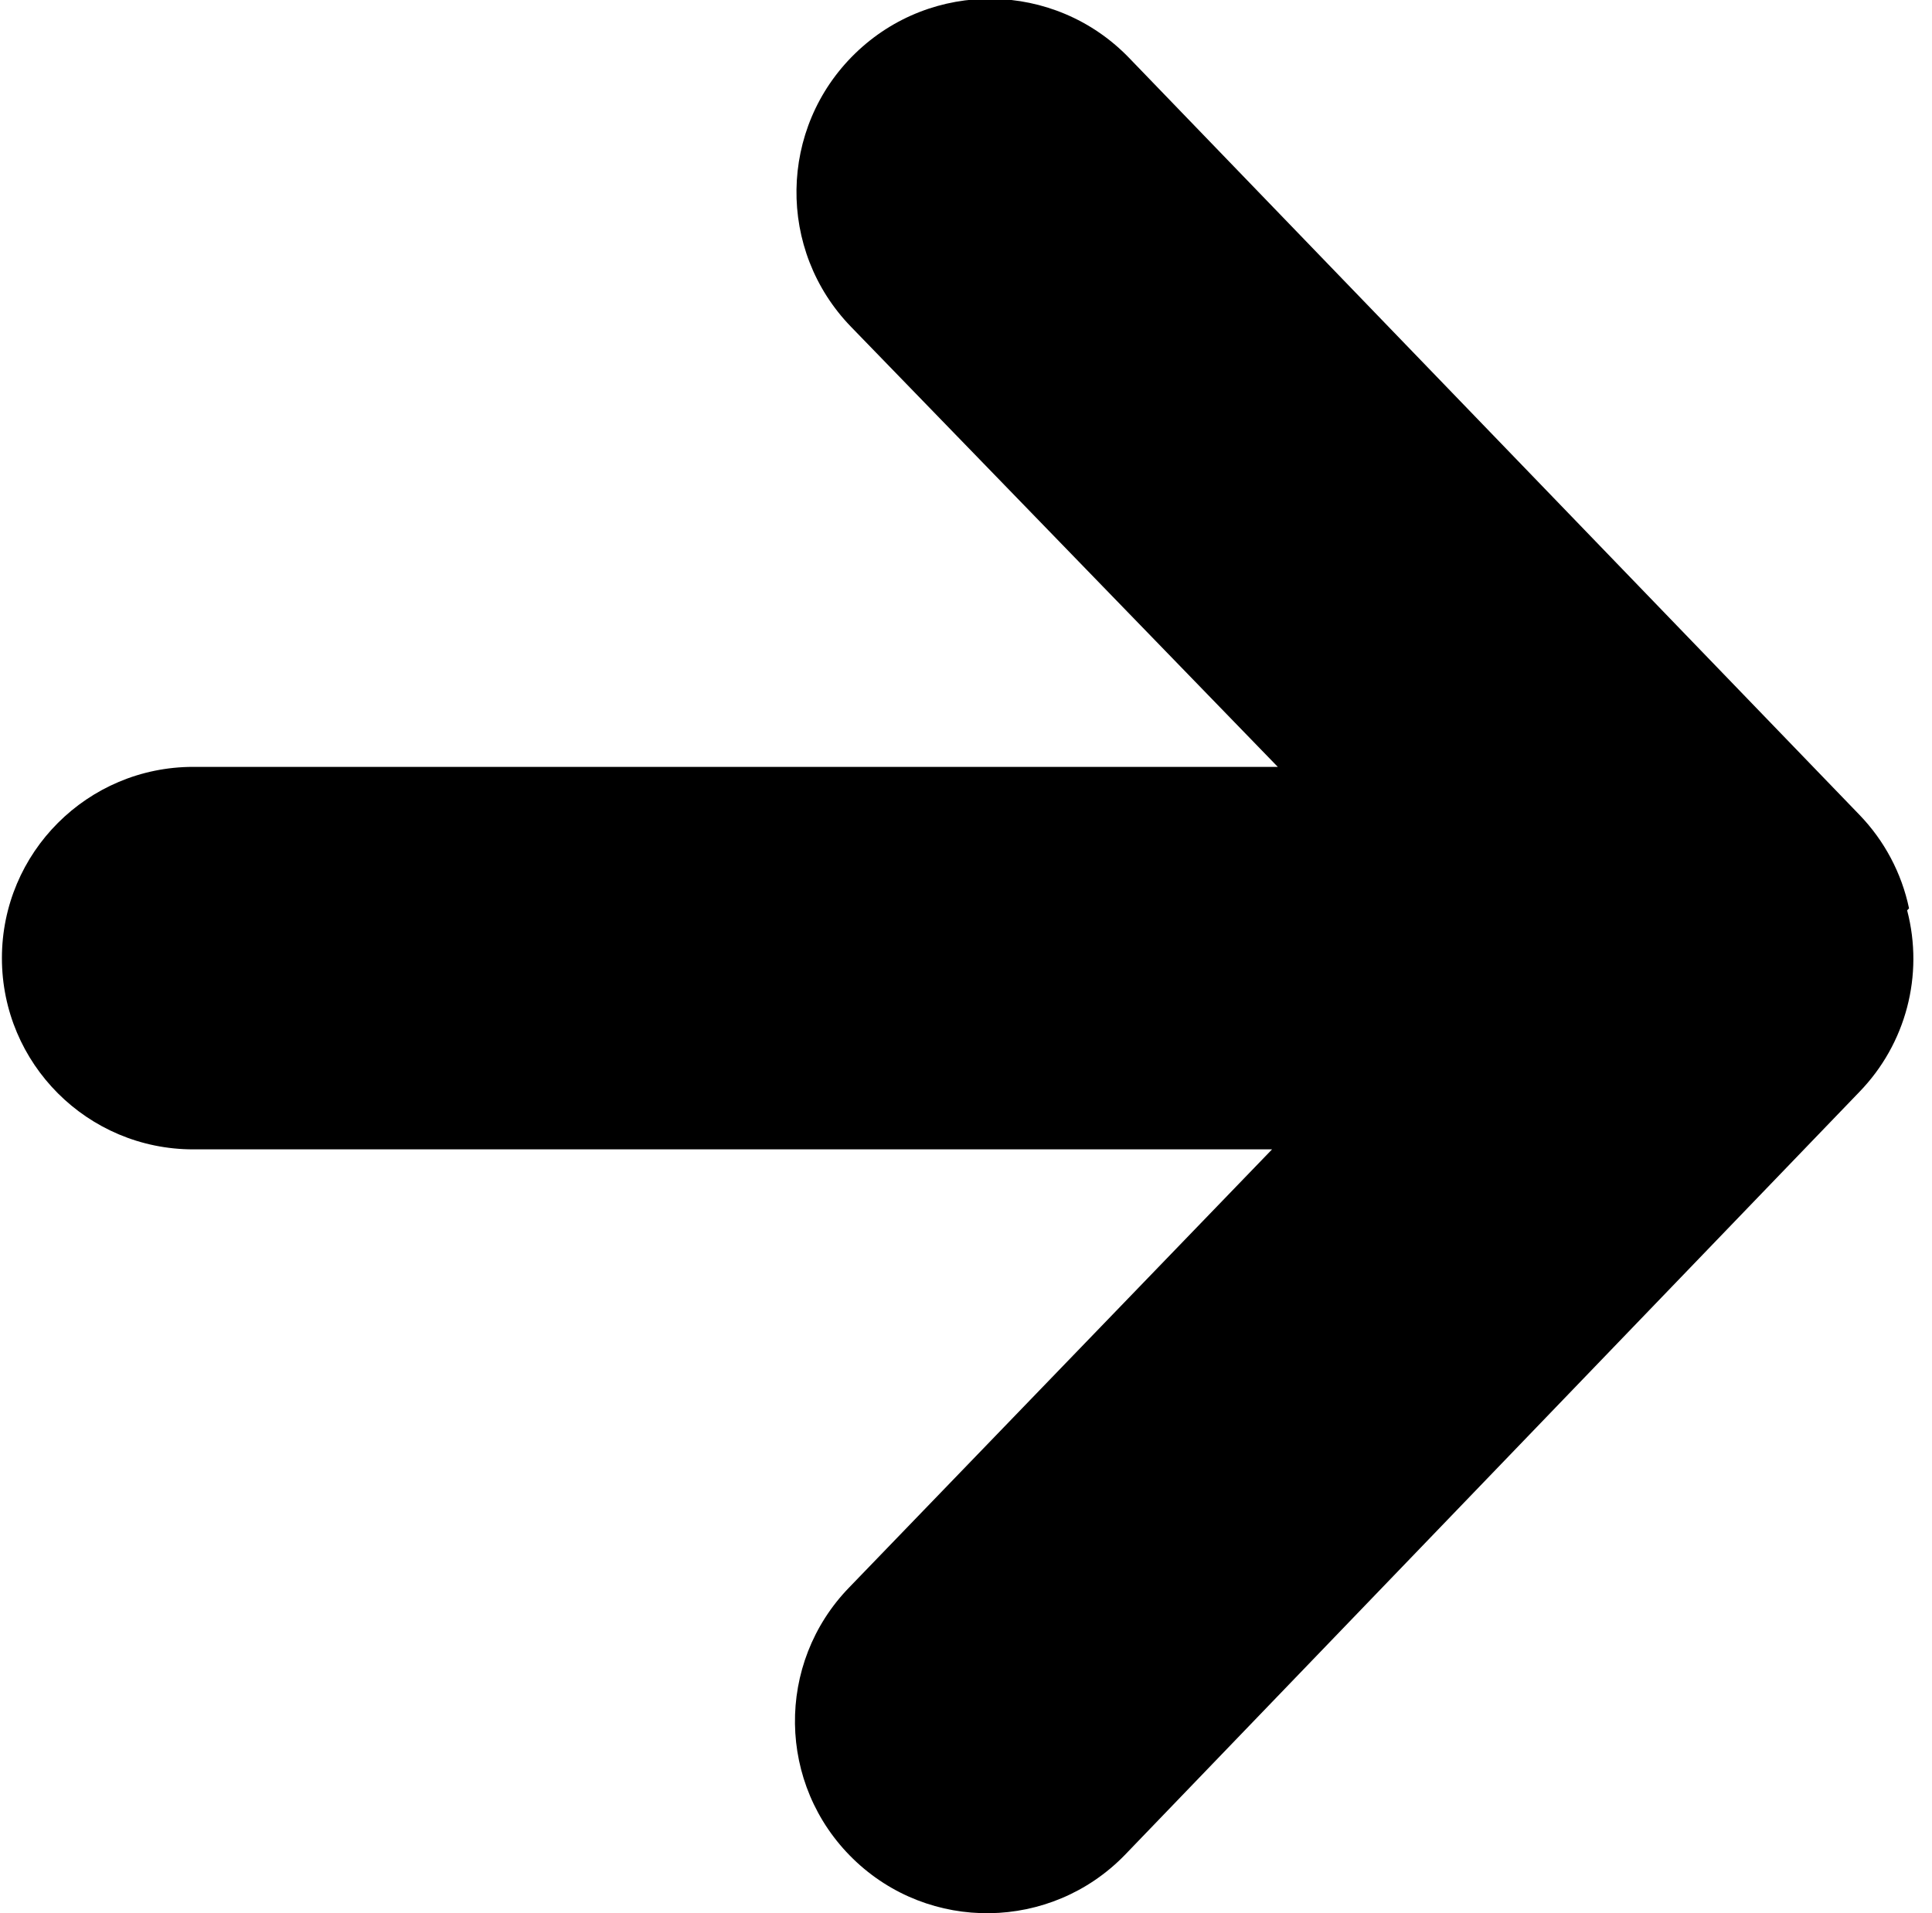
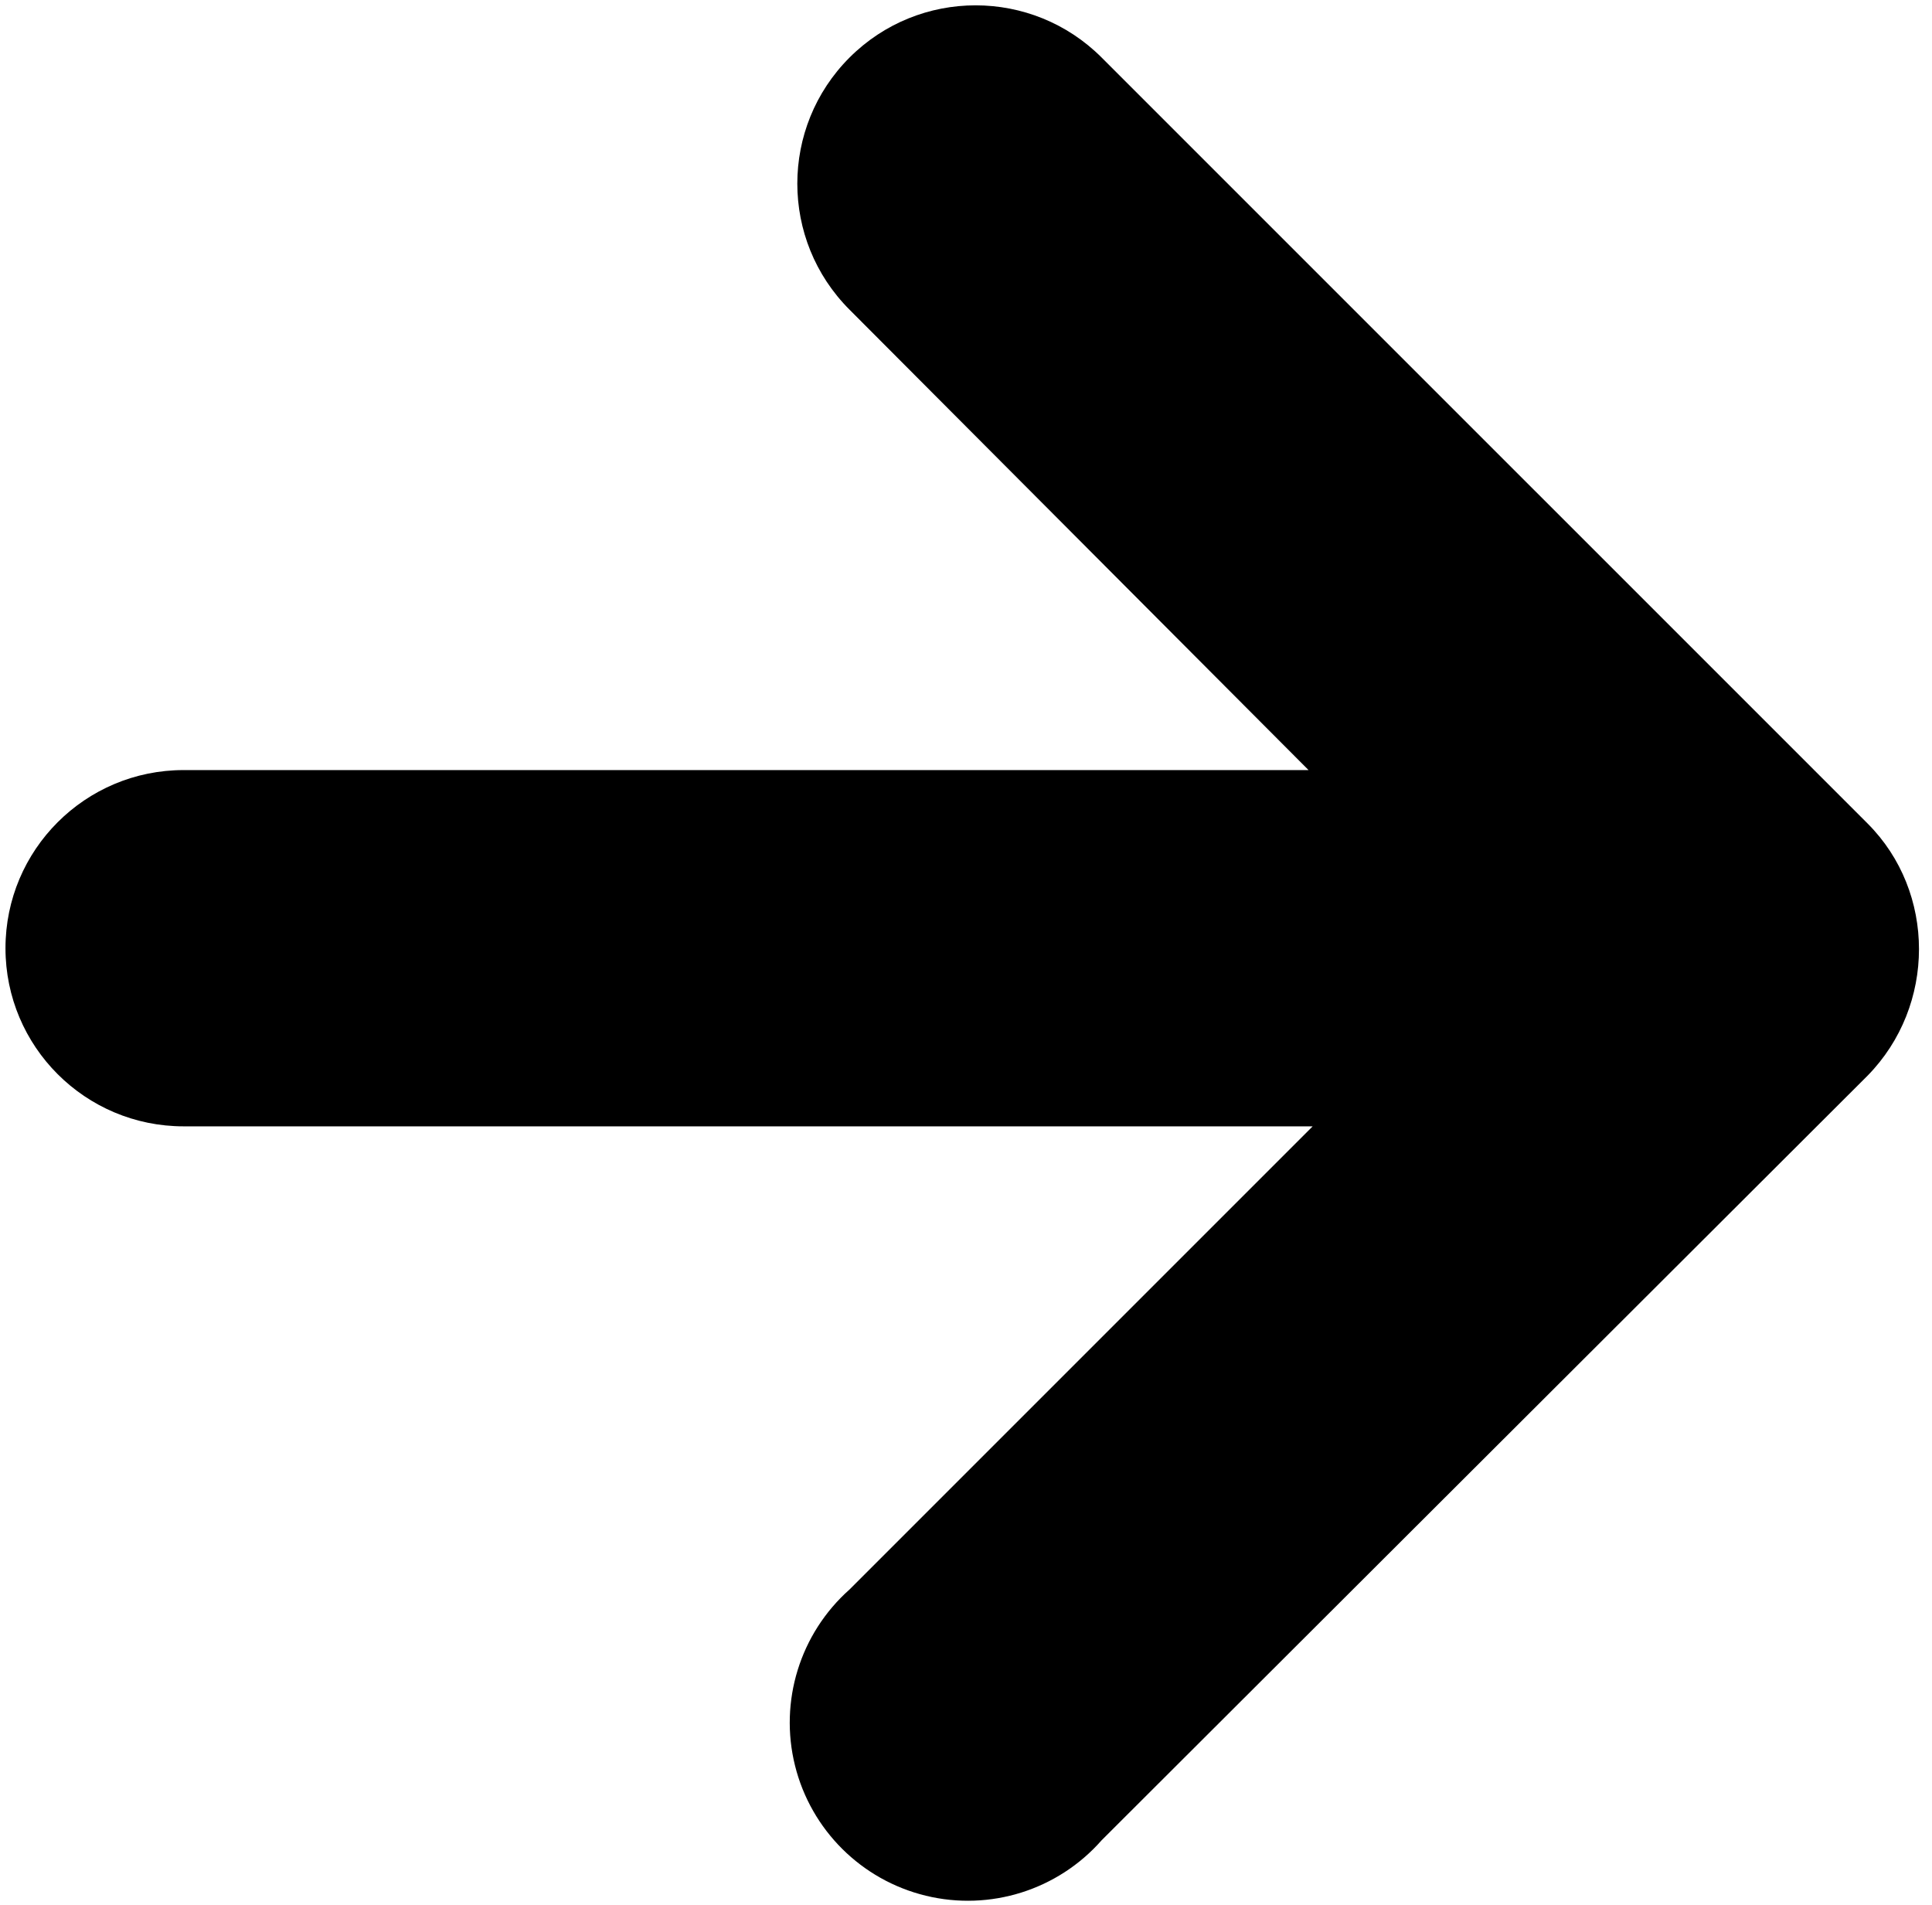
- <svg xmlns="http://www.w3.org/2000/svg" viewBox="0 0 101 100">
-   <path fill-rule="evenodd" d="M99.7 47.6a10 10 0 0 1-2.5 9.5L58.8 97a10 10 0 0 1-14.4-14l22.1-22.9H10.1a10 10 0 1 1 0-20h56.7l-22.3-23A10 10 0 0 1 59 3l38.2 39.6a10 10 0 0 1 2.6 4.9z" />
+ <svg xmlns="http://www.w3.org/2000/svg" viewBox="0 0 141 139">
+   <path fill-rule="evenodd" d="M95.8 82.2H13.4a13 13 0 0 1 0-26h82.1L62 22.6A13 13 0 1 1 80.4 4.2l55.9 55.9c5 5 5 13.3 0 18.4l-55.9 55.8A13 13 0 1 1 62 116l33.8-33.8z" />
</svg>
